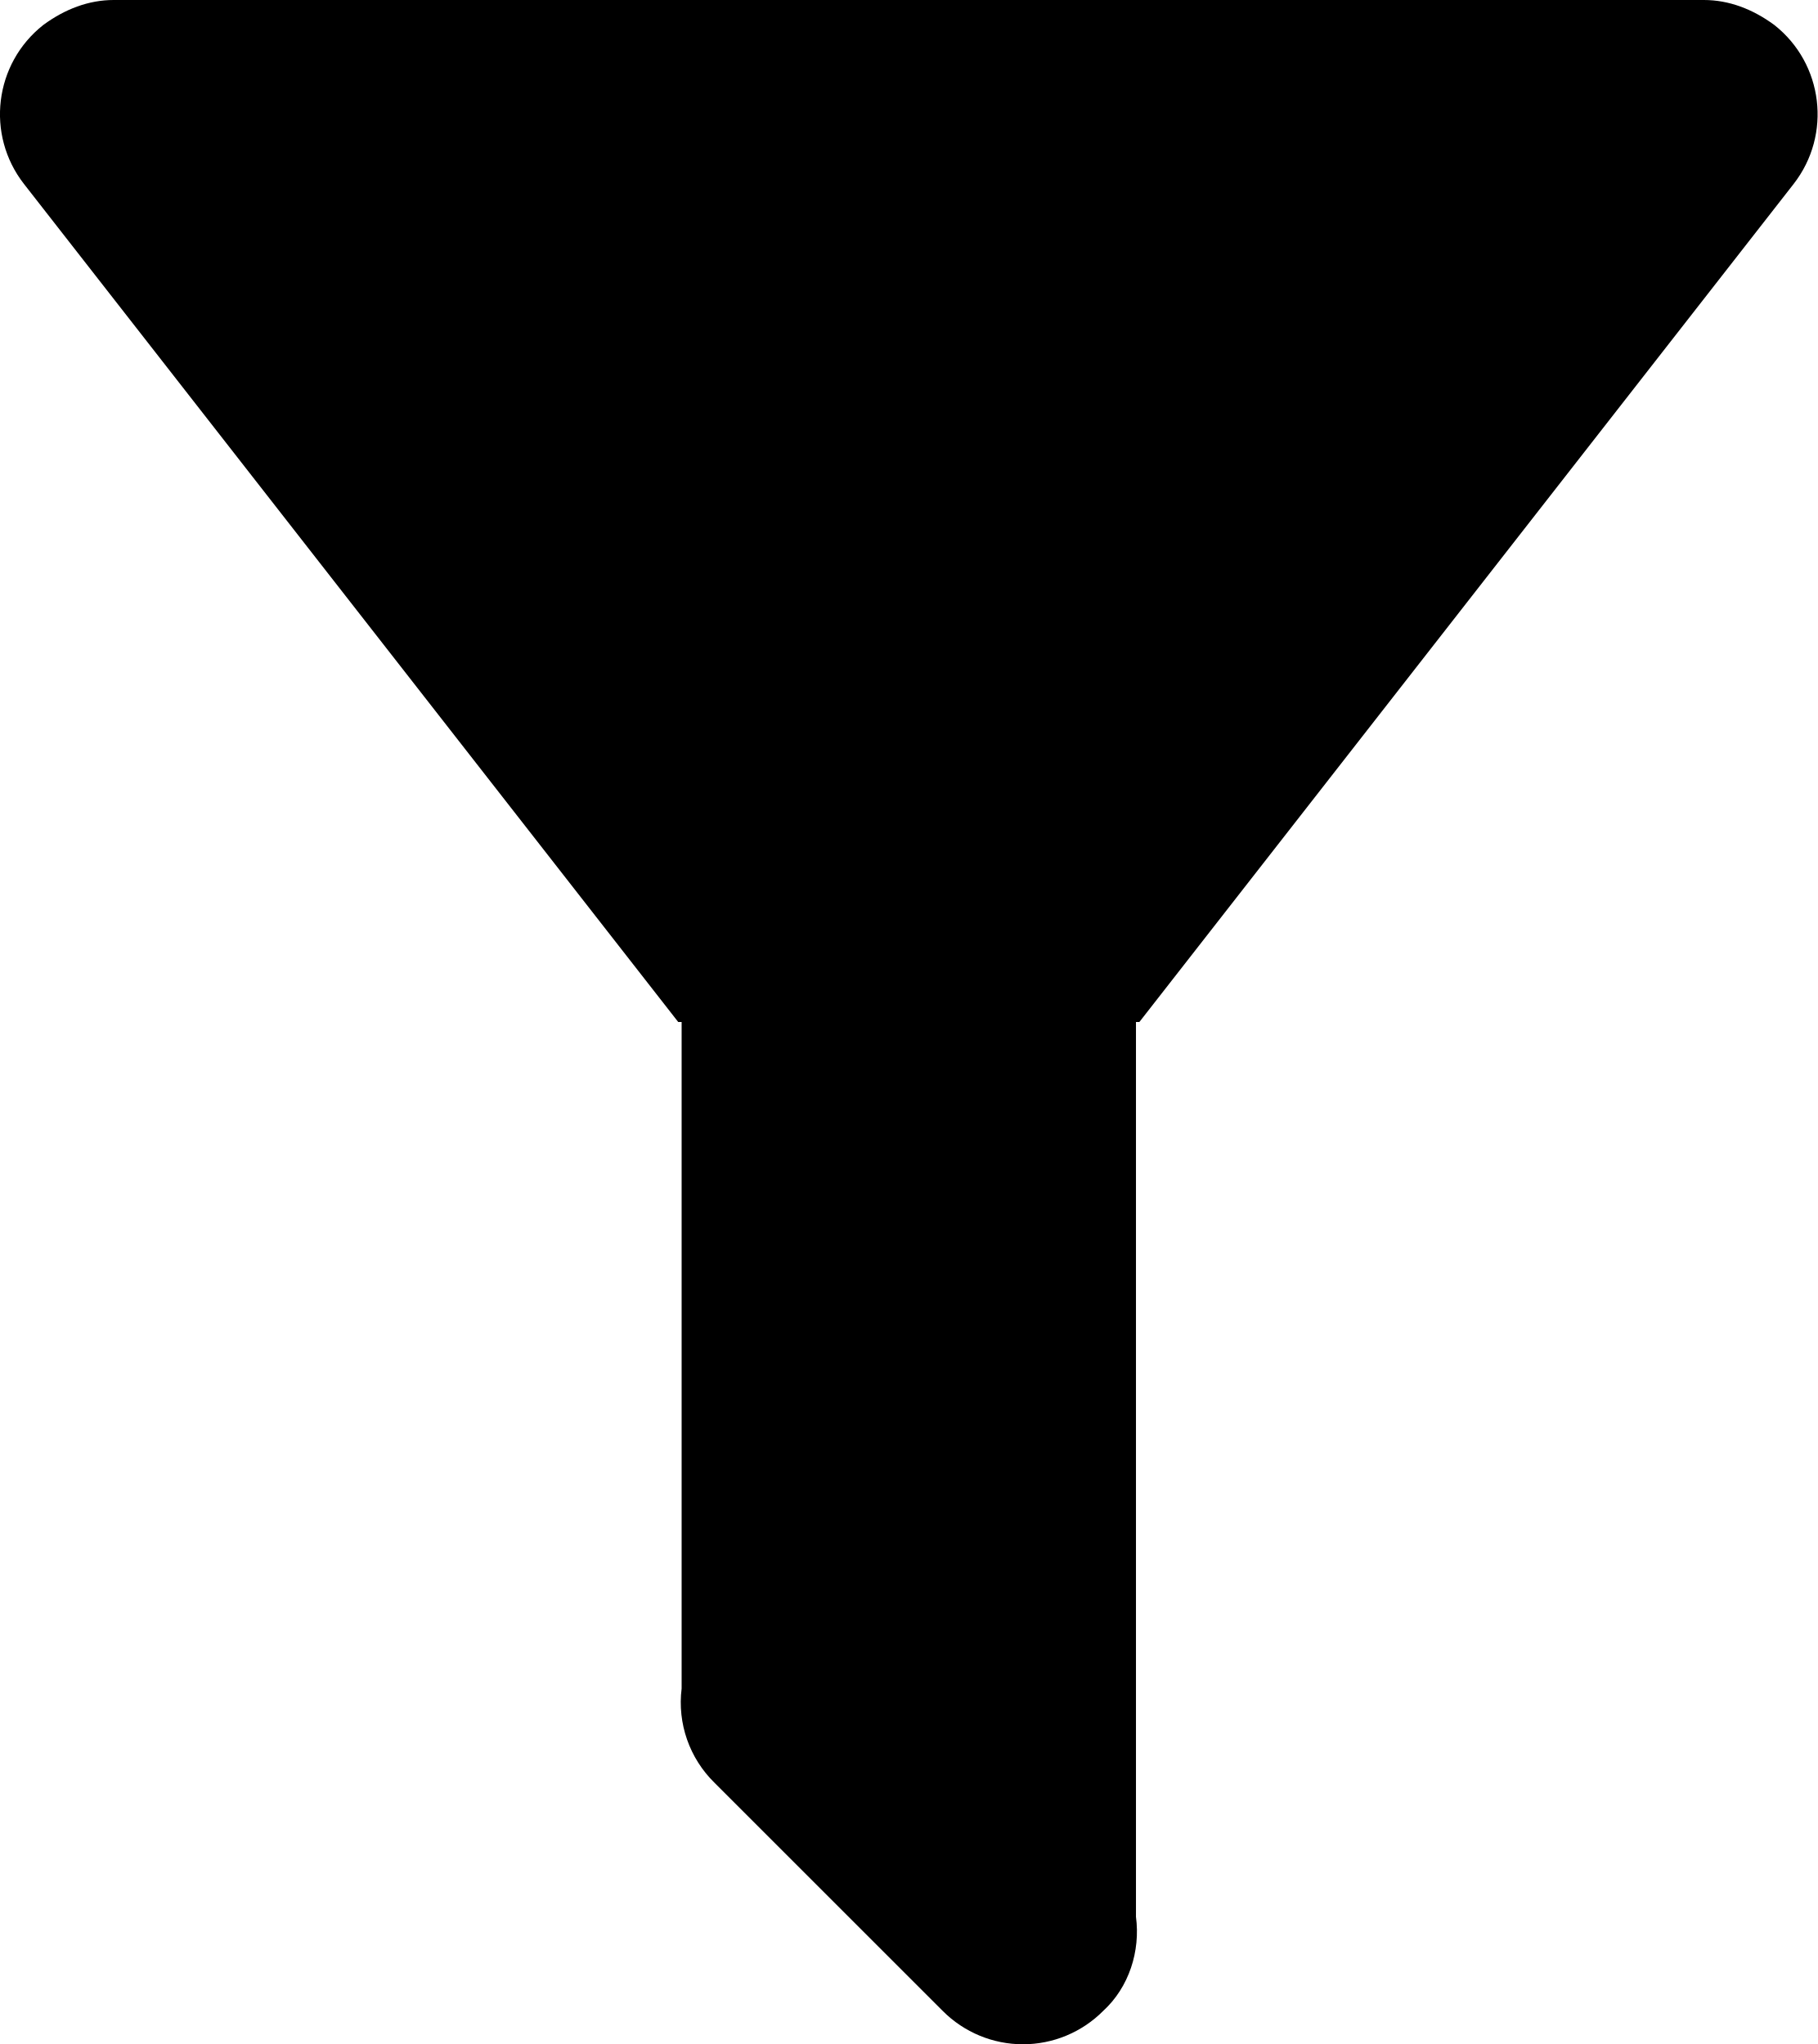
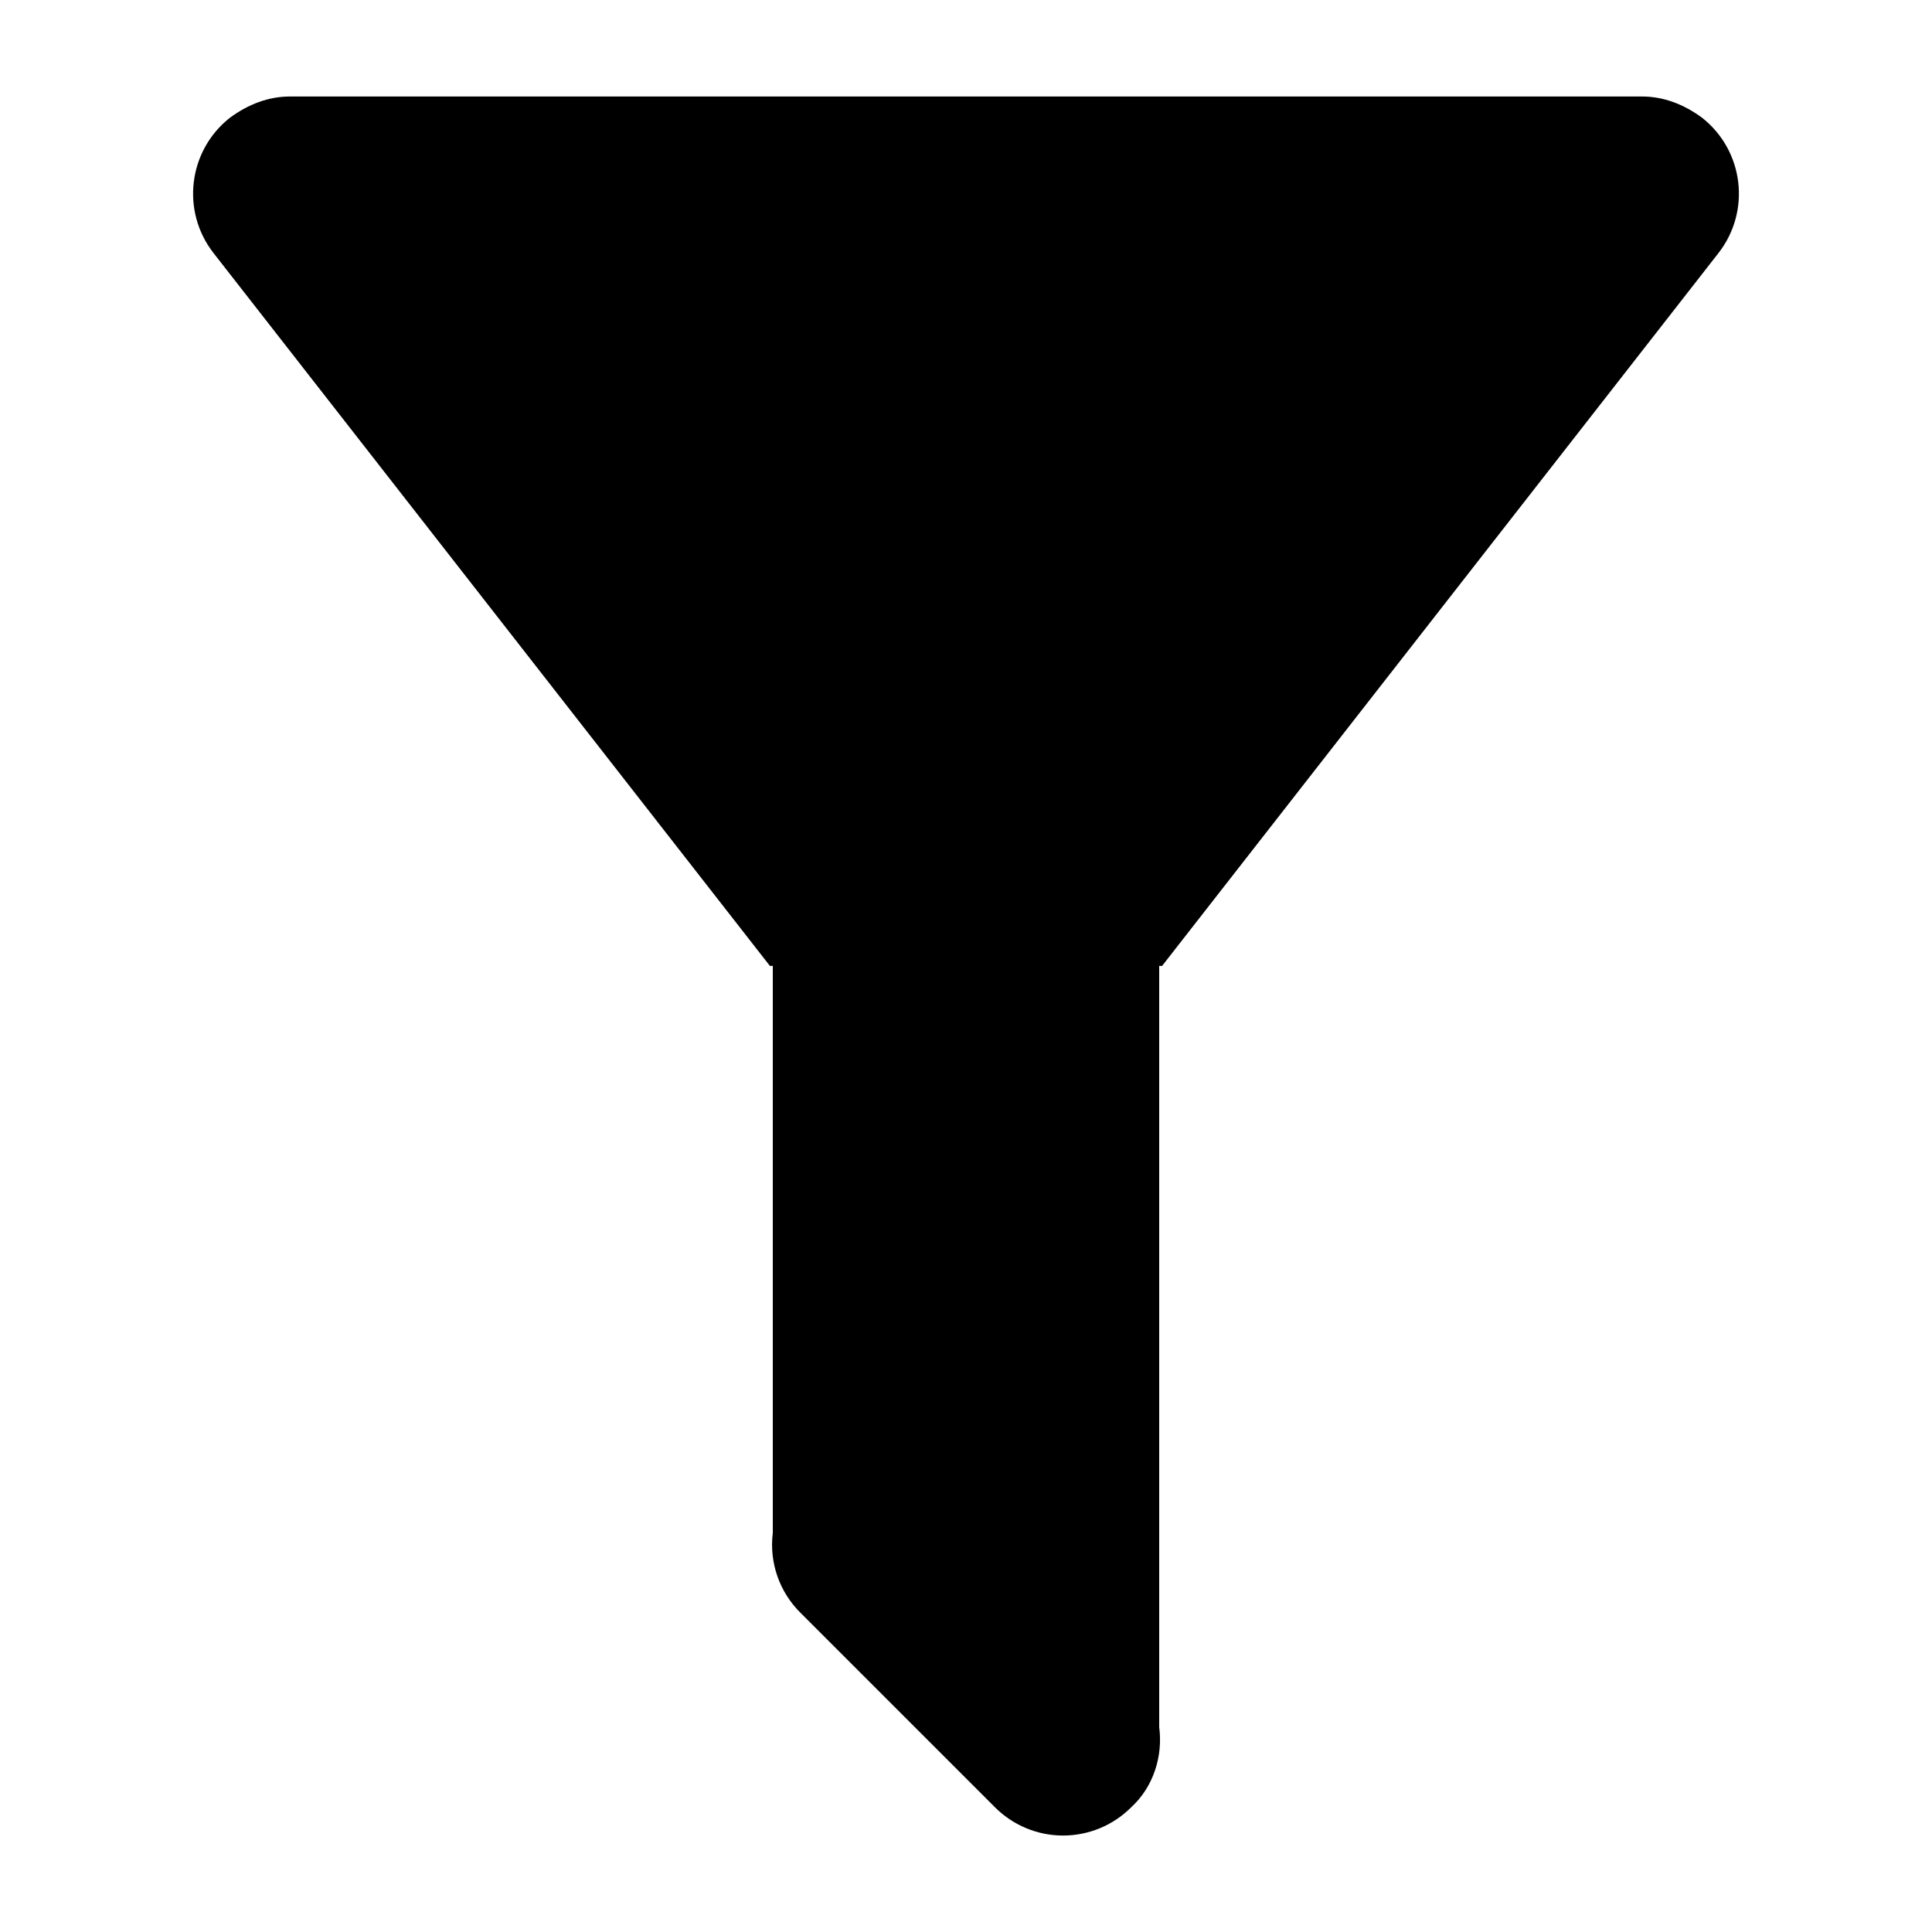
- <svg xmlns="http://www.w3.org/2000/svg" viewBox="0 0 16 18" fill="none">
-   <path d="M10.001 9v7.88c.04.3-.06.62-.29.83a.996.996 0 0 1-1.41 0l-2.01-2.01a.99.99 0 0 1-.29-.83V9h-.03L.211 1.62a1 1 0 0 1 .17-1.4c.19-.14.4-.22.62-.22h14c.22 0 .43.08.62.22a1 1 0 0 1 .17 1.4L10.031 9z" fill="currentColor" />
+ <svg xmlns="http://www.w3.org/2000/svg" width="20" height="20" viewBox="0 0 20 20" fill="none">
+   <path d="M12 9.999v7.88c.04.3-.06.62-.29.83a.996.996 0 0 1-1.41 0l-2.01-2.01a.99.99 0 0 1-.29-.83v-5.87h-.03l-5.76-7.38a1 1 0 0 1 .17-1.4c.19-.14.4-.22.62-.22h14c.22 0 .43.08.62.22a1 1 0 0 1 .17 1.4l-5.76 7.38z" fill="currentColor" />
</svg>
